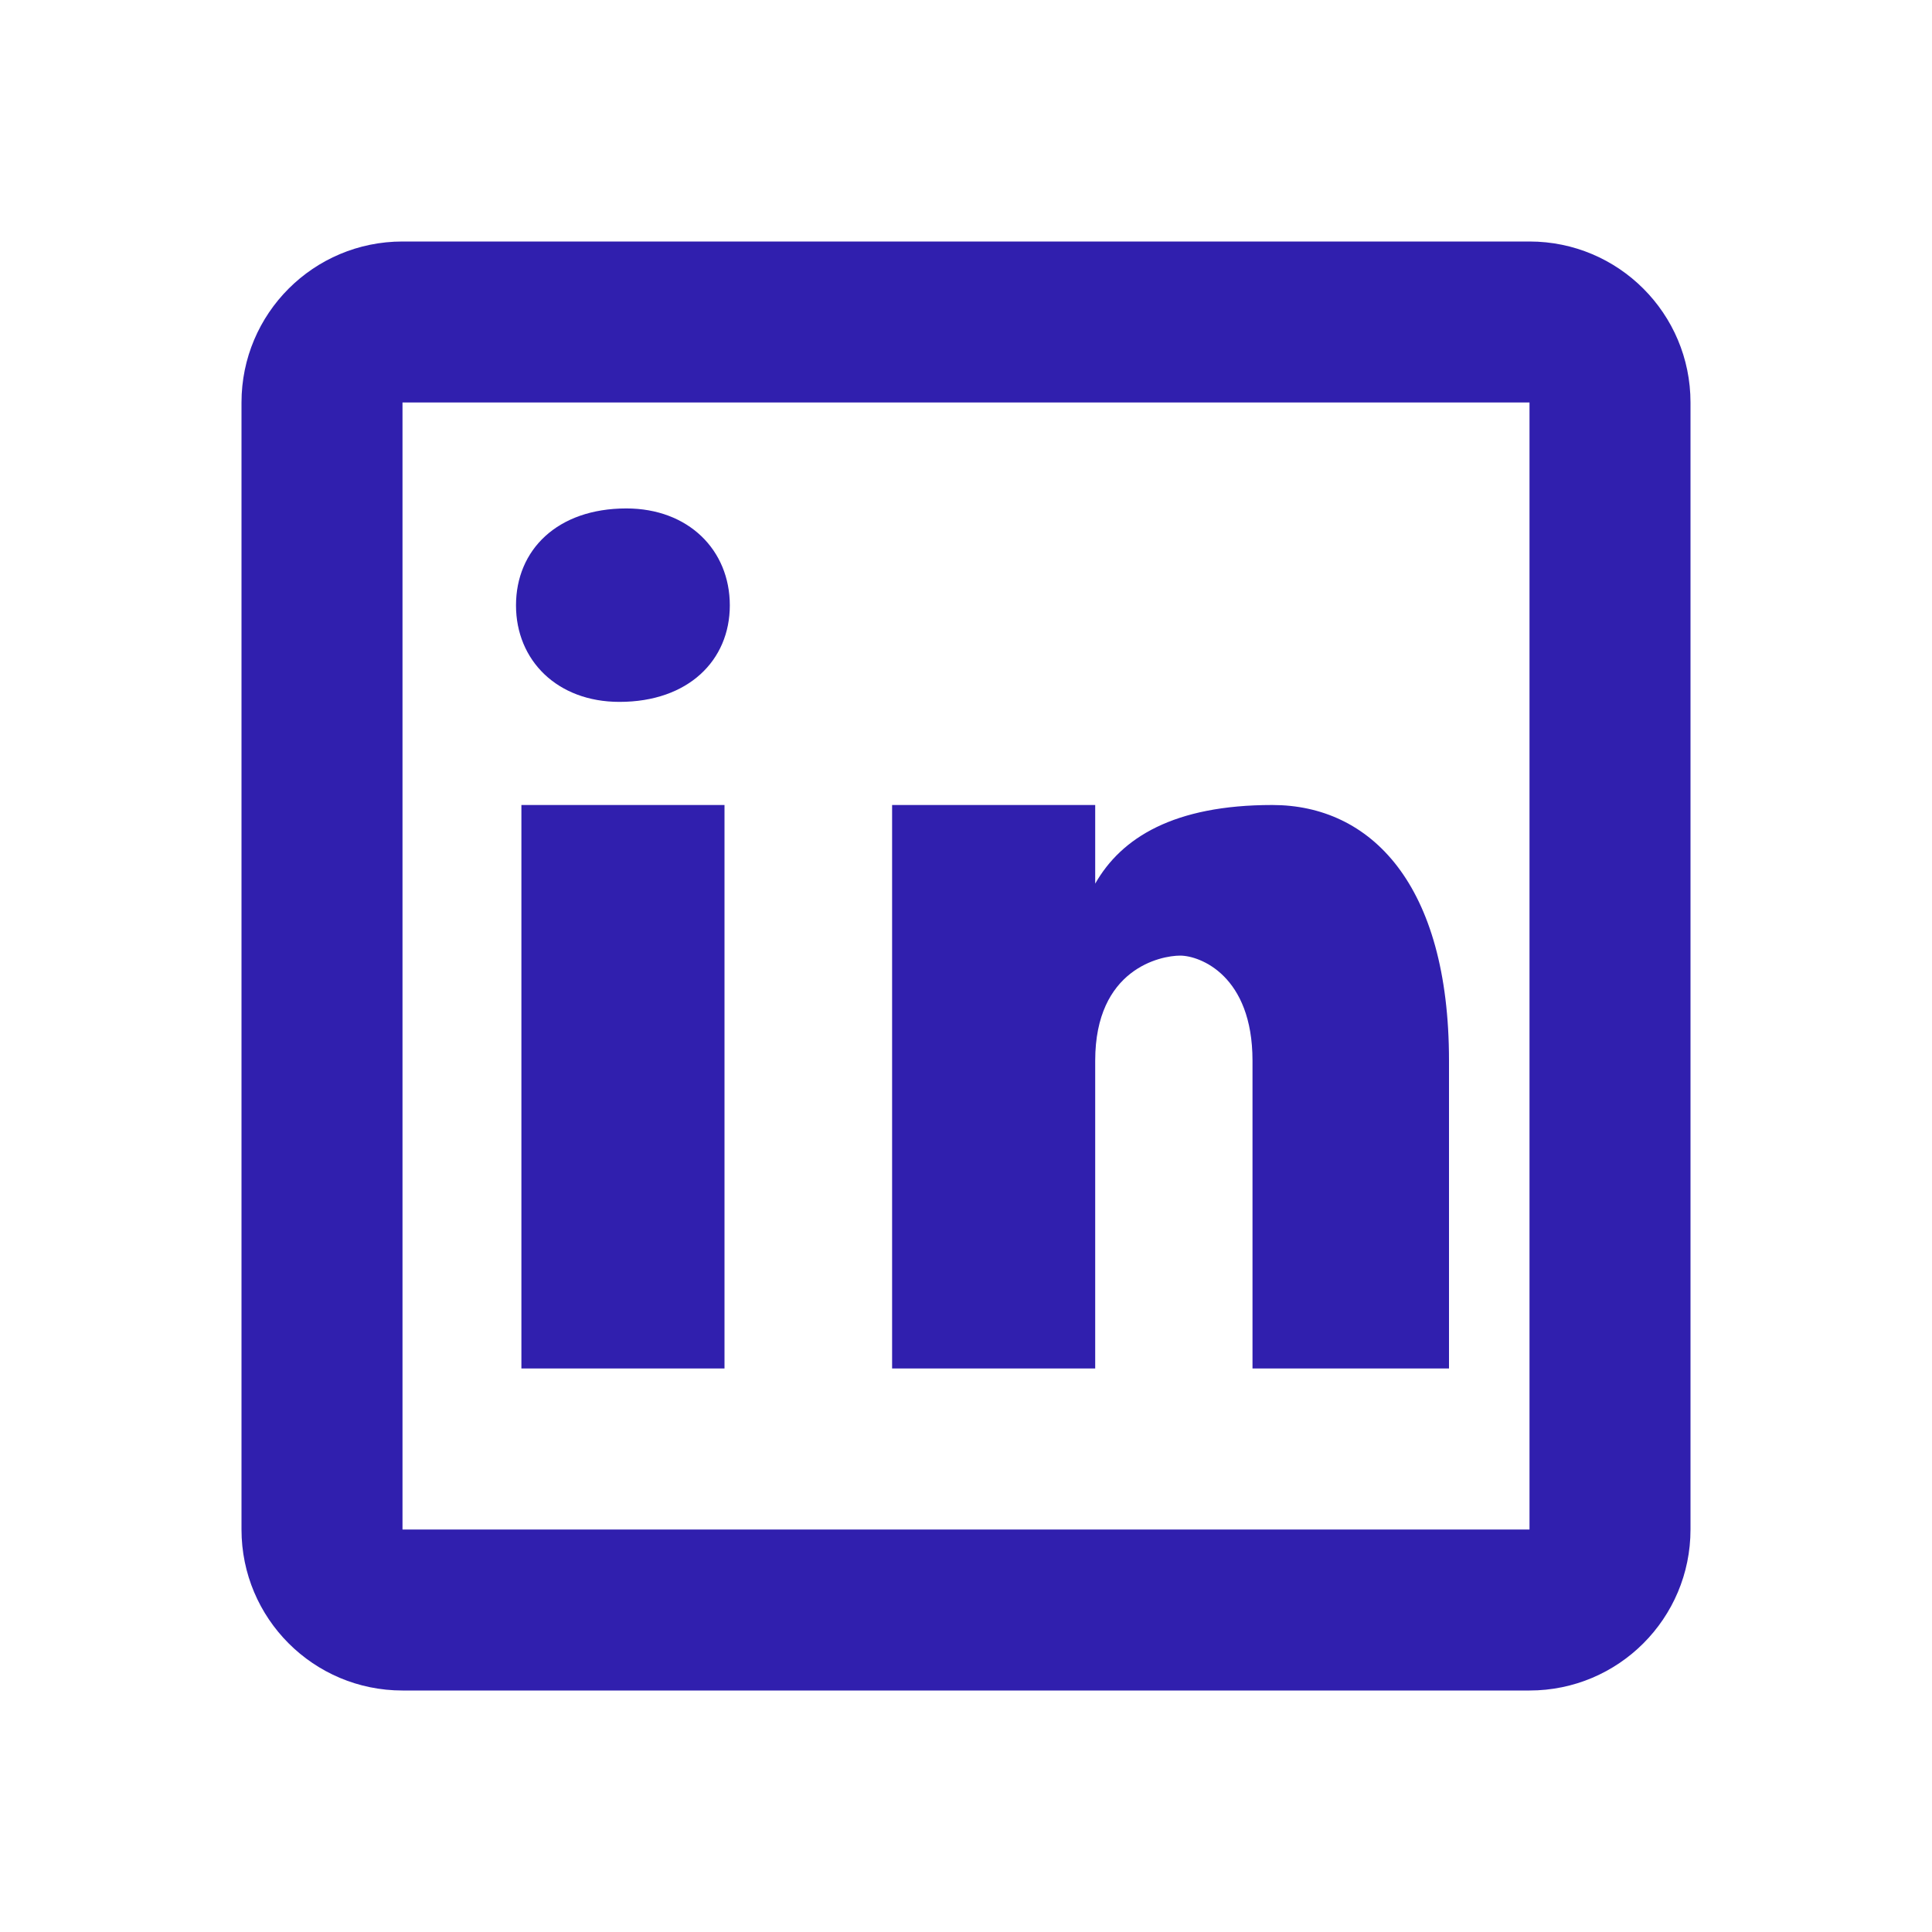
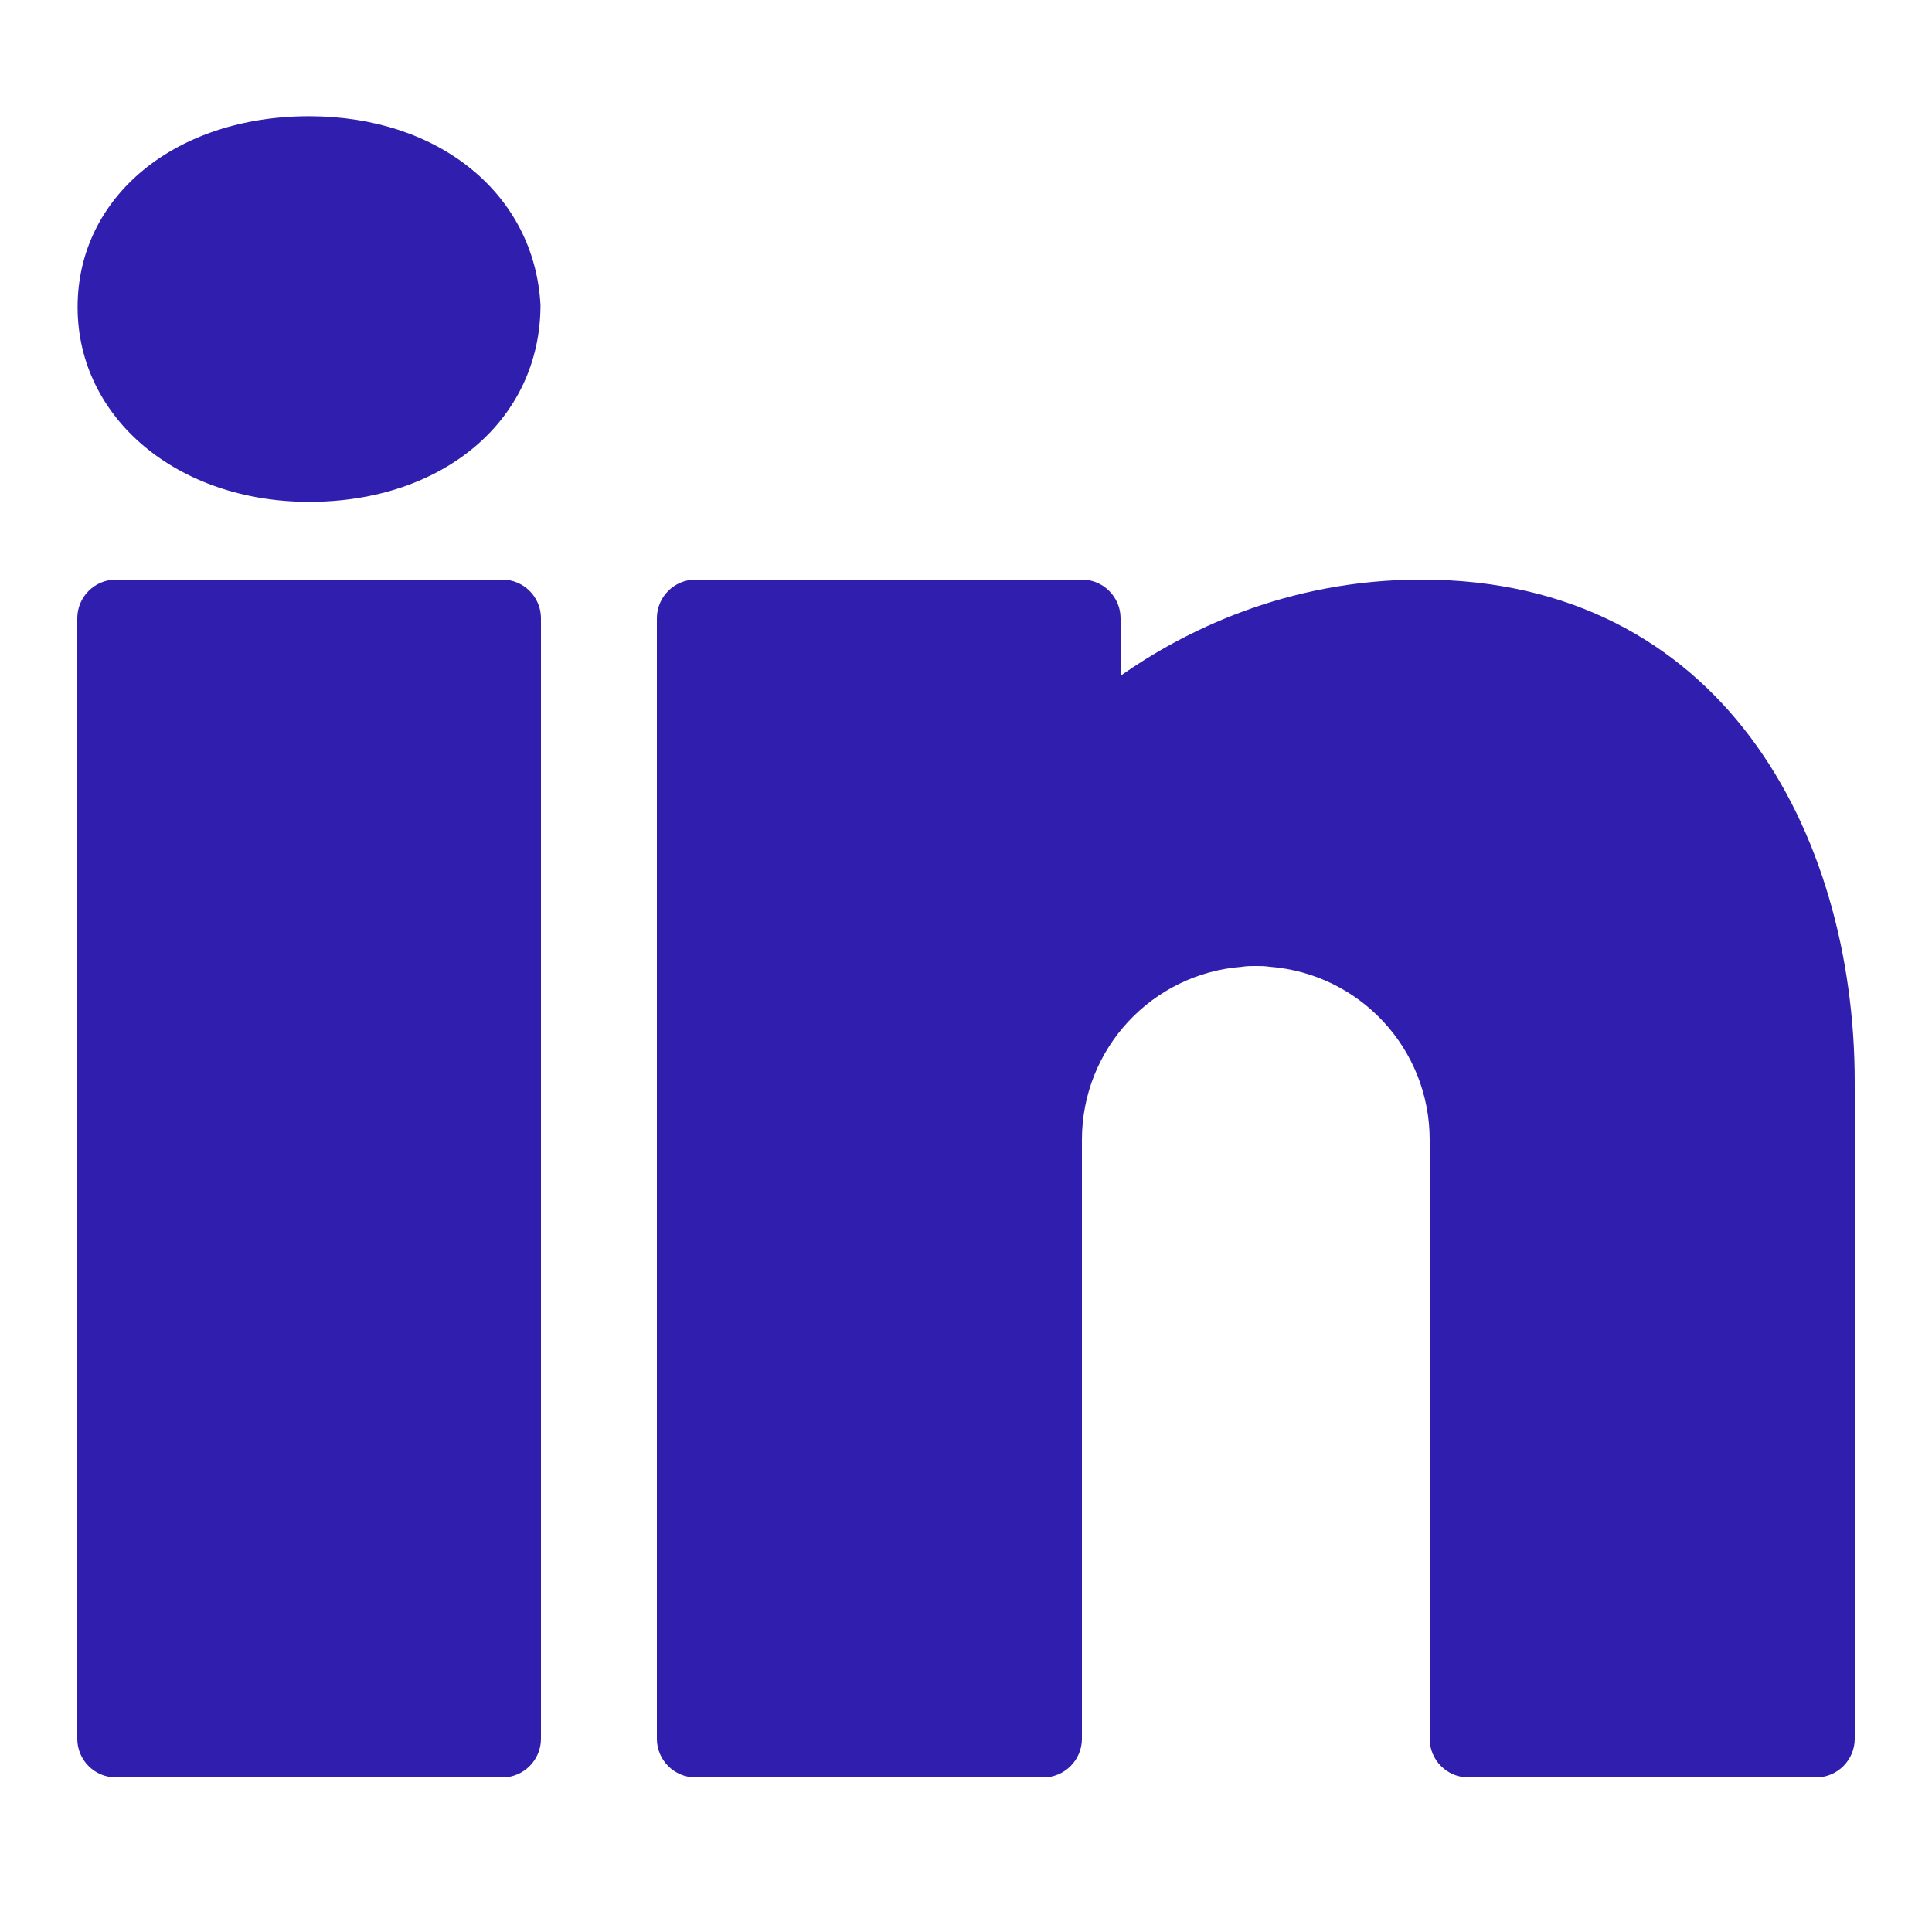
- <svg xmlns="http://www.w3.org/2000/svg" viewBox="0 0 24 24" width="24px" height="24px">
-   <g id="surface23228782">
-     <path style=" stroke:none;fill-rule:nonzero;fill:rgb(18.824%,12.157%,68.235%);fill-opacity:1;" d="M 5 3 C 3.895 3 3 3.895 3 5 L 3 19 C 3 20.105 3.895 21 5 21 L 19 21 C 20.105 21 21 20.105 21 19 L 21 5 C 21 3.895 20.105 3 19 3 Z M 5 5 L 19 5 L 19 19 L 5 19 Z M 7.781 6.316 C 6.922 6.316 6.41 6.832 6.41 7.52 C 6.41 8.203 6.922 8.719 7.695 8.719 C 8.551 8.719 9.066 8.203 9.066 7.52 C 9.066 6.832 8.551 6.316 7.781 6.316 Z M 6.477 10 L 6.477 17 L 9 17 L 9 10 Z M 11.082 10 L 11.082 17 L 13.605 17 L 13.605 13.176 C 13.605 12.035 14.418 11.871 14.66 11.871 C 14.906 11.871 15.559 12.117 15.559 13.176 L 15.559 17 L 18 17 L 18 13.176 C 18 10.977 17.023 10 15.805 10 C 14.582 10 13.93 10.406 13.605 10.977 L 13.605 10 Z M 11.082 10 " />
+ <svg xmlns="http://www.w3.org/2000/svg" viewBox="0 0 50 50" width="50px" height="50px">
+   <g id="surface27403843">
+     <path style=" stroke:none;fill-rule:nonzero;fill:rgb(18.824%,12.157%,68.235%);fill-opacity:1;" d="M 8 3.008 C 4.531 3.008 2.008 5.09 2.008 7.949 C 2.008 10.82 4.59 12.988 8 12.988 C 11.469 12.988 13.988 10.871 13.988 7.891 C 13.832 5.02 11.359 3.008 8 3.008 Z M 3 15 C 2.449 15 2 15.449 2 16 L 2 45 C 2 45.551 2.449 46 3 46 L 13 46 C 13.551 46 14 45.551 14 45 L 14 16 C 14 15.449 13.551 15 13 15 Z M 18 15 C 17.449 15 17 15.449 17 16 L 17 45 C 17 45.551 17.449 46 18 46 L 27 46 C 27.551 46 28 45.551 28 45 L 28 29.5 C 28 27.129 29.82 25.199 32.141 25.02 C 32.262 25 32.379 25 32.5 25 C 32.621 25 32.738 25 32.859 25.02 C 35.18 25.199 37 27.129 37 29.5 L 37 45 C 37 45.551 37.449 46 38 46 L 47 46 C 47.551 46 48 45.551 48 45 L 48 28 C 48 21.531 44.527 15 36.789 15 C 33.27 15 30.609 16.359 29 17.488 L 29 16 C 29 15.449 28.551 15 28 15 Z M 18 15 " />
  </g>
</svg>
